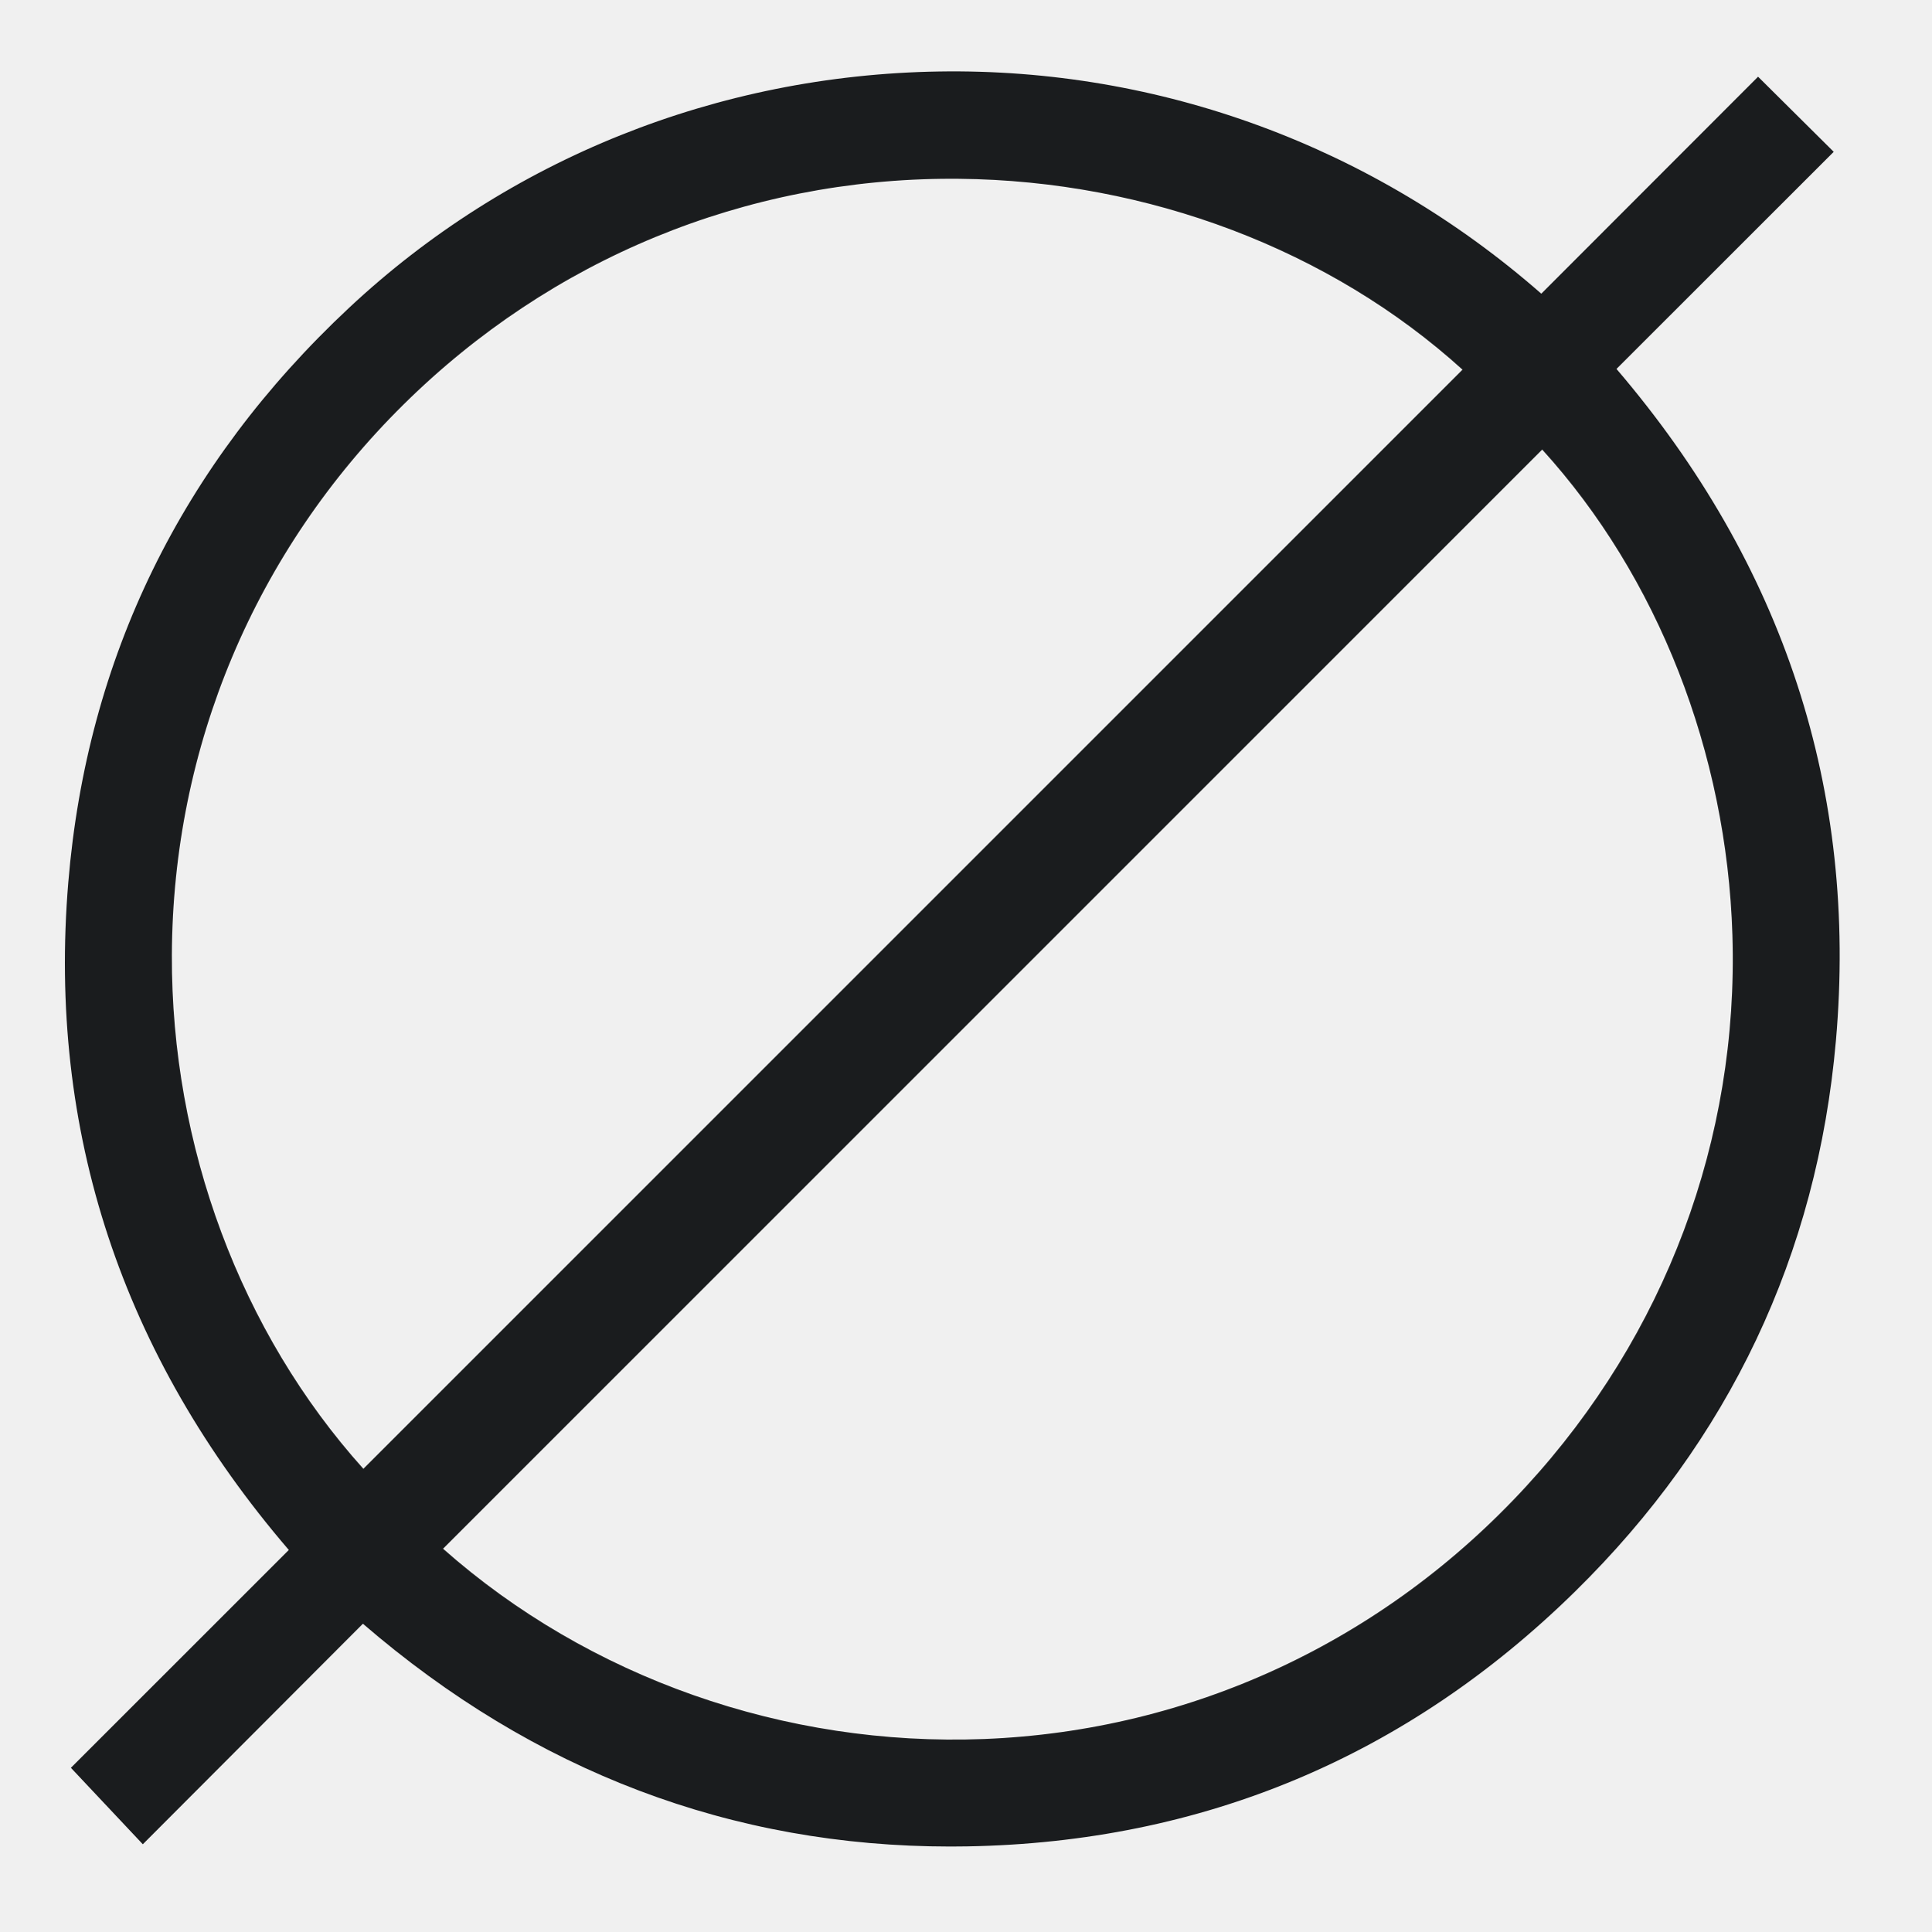
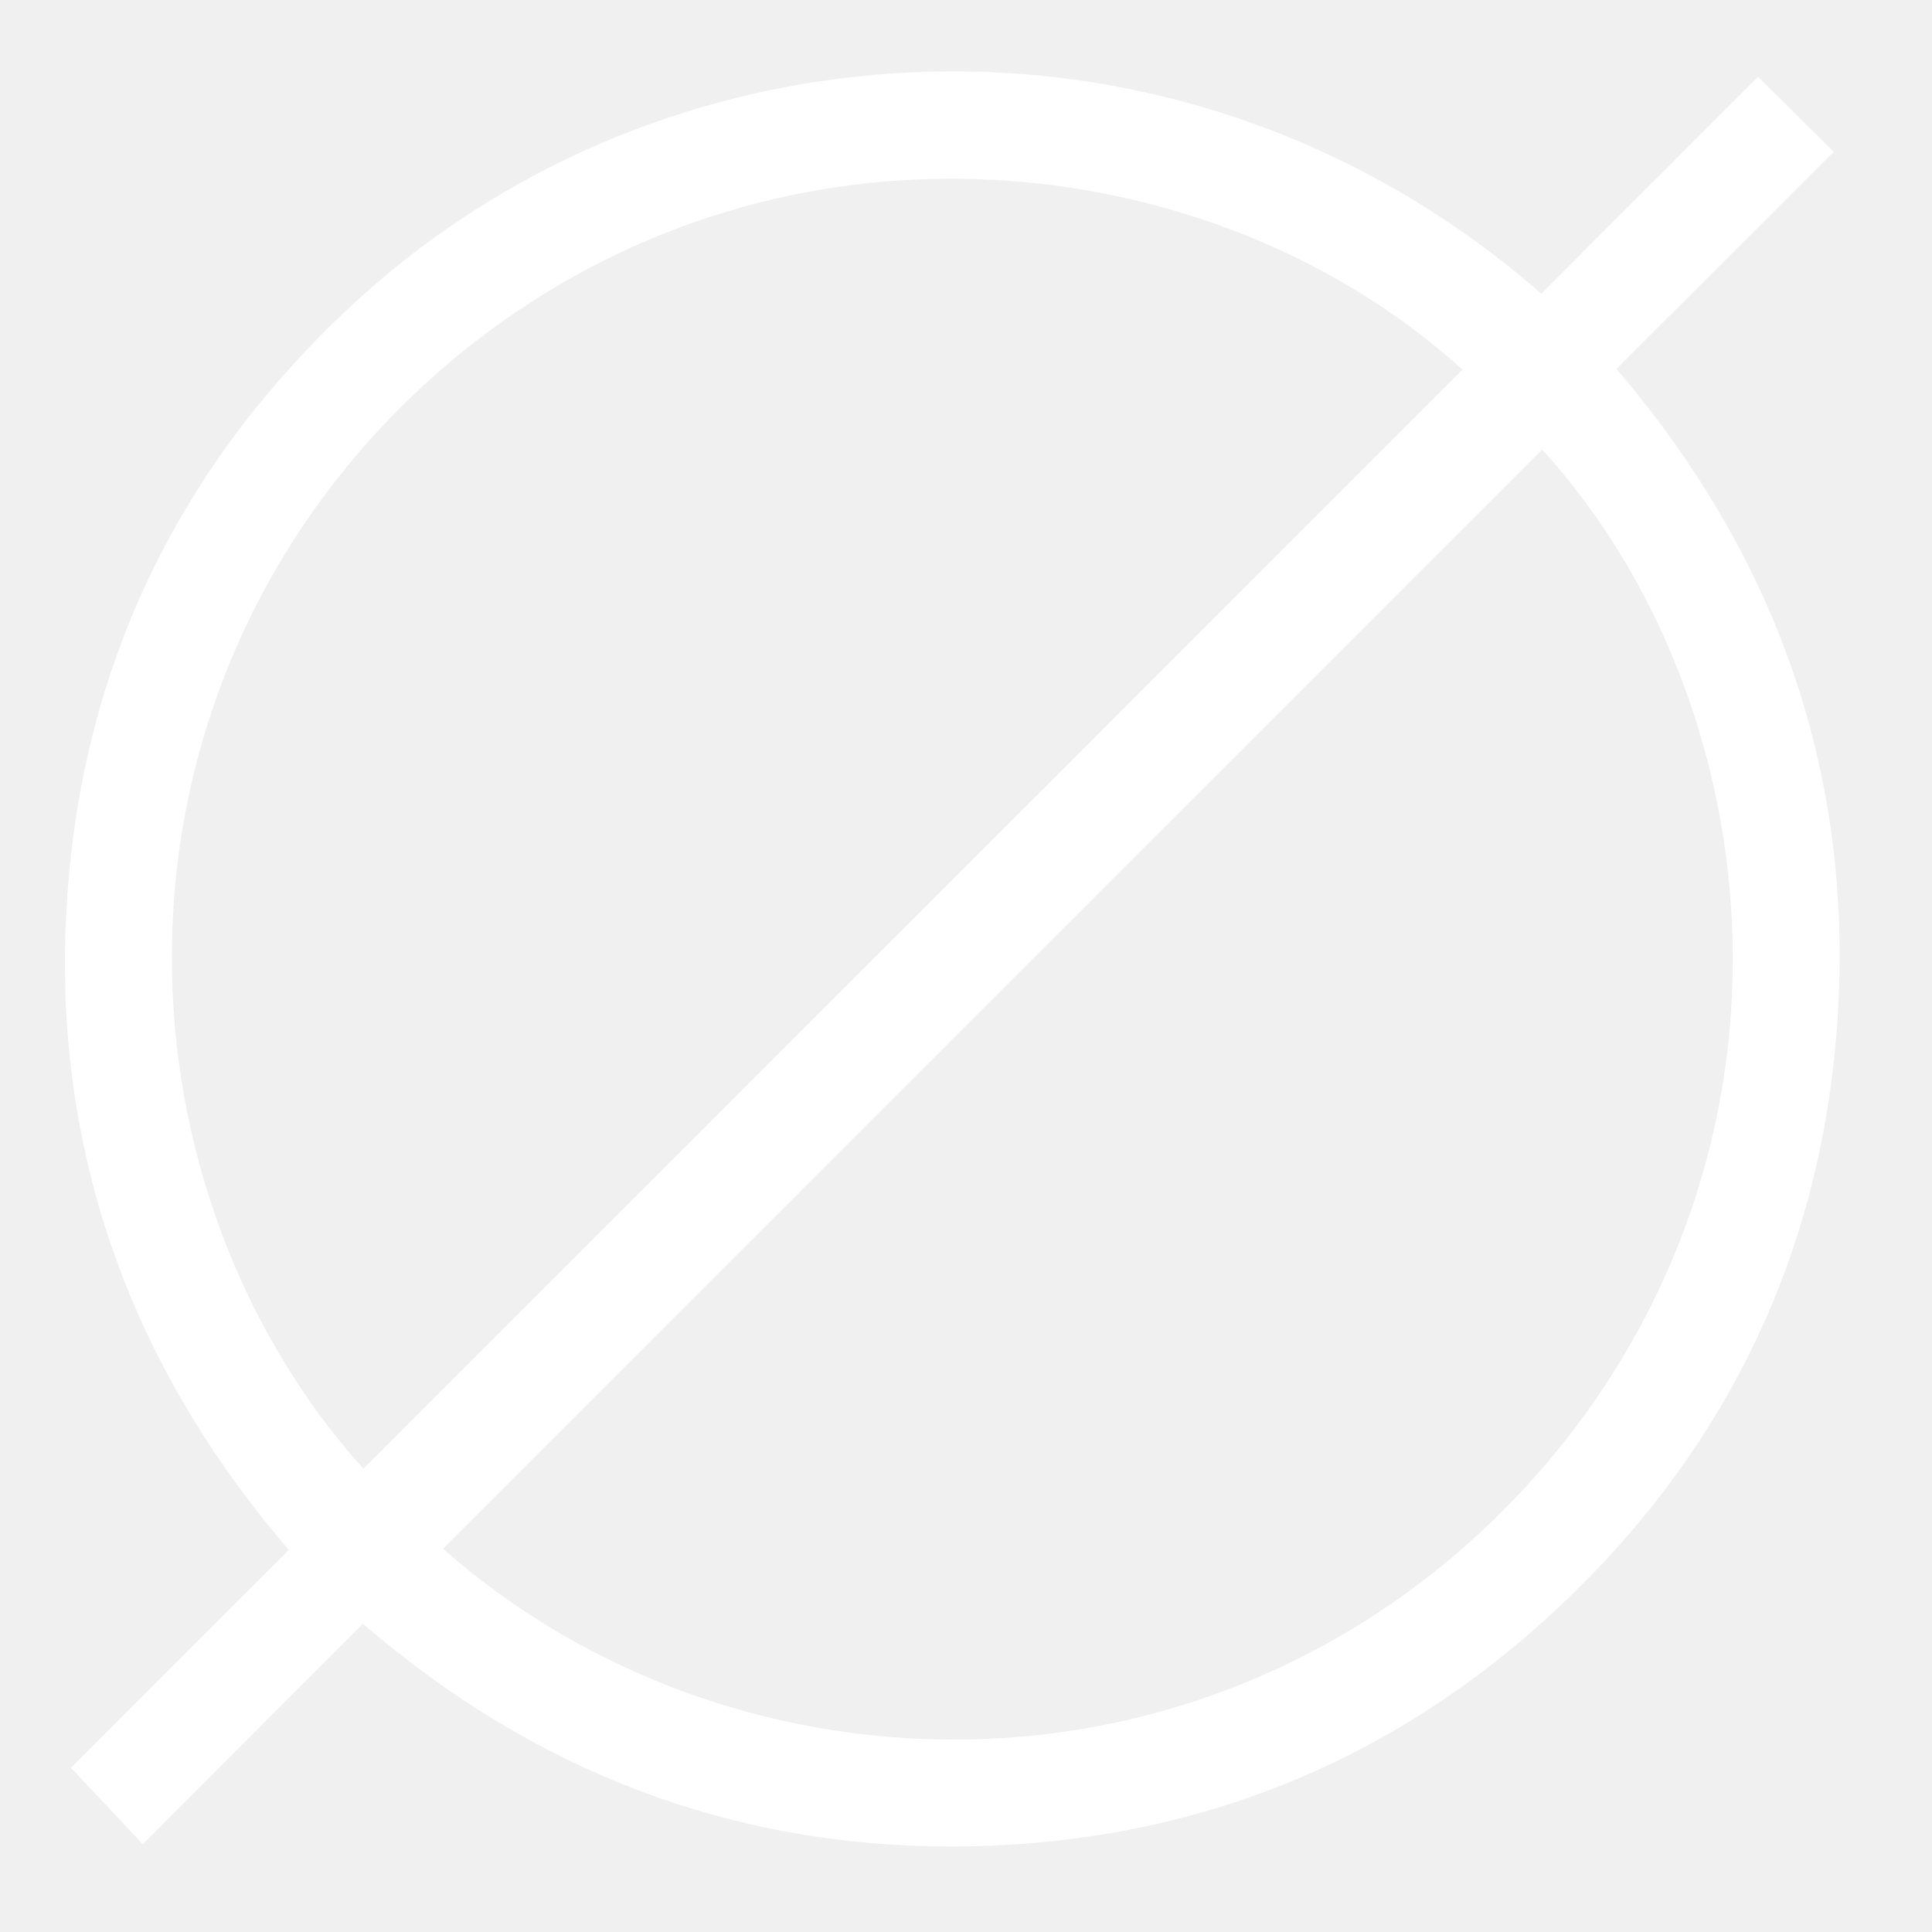
<svg xmlns="http://www.w3.org/2000/svg" viewBox="397 396 290 290">
-   <path fill="#1A1C1E" transform="matrix(1,0,0,-1,626.1558,619.2217)" d="M0 0C-21.359-23.225-50.257-36.69-81.37-37.917-111.297-39.088-140.751-28.706-162.627-9.342L2.429 155.713C19.767 136.649 30.145 110.235 30.992 82.811 31.938 52.169 20.932 22.76 0 0M-9.539 167.713-174.592 2.66C-193.009 23.144-203.462 51.117-203.349 79.84-203.226 111.096-190.861 140.454-168.533 162.506-146.386 184.378-117.218 196.381-86.28 196.381-85.896 196.381-85.508 196.379-85.123 196.375-56.749 196.101-29.357 185.684-9.539 167.713M13.584 167.822 46.203 200.425 34.844 211.703 2.292 179.122C-22.89 201.191-54.94 213.034-88.192 212.486-121.41 211.95-152.86 199.345-176.75 176.991-201.912 153.449-216.093 124.426-218.901 90.729-222.011 53.415-210.871 19.696-185.788-9.528L-218.509-42.239-207.71-53.72-174.661-20.605C-148.911-42.816-119.254-54.062-86.423-54.061-85.591-54.061-84.751-54.053-83.916-54.039-48.594-53.426-17.889-40.555 7.348-15.783 30.525 6.97 43.709 34.803 46.532 66.942 49.828 104.474 38.743 138.403 13.584 167.822" />
+   <path fill="#FFFFFF" transform="matrix(1,0,0,-1,626.1558,619.2217)" d="M0 0C-21.359-23.225-50.257-36.69-81.37-37.917-111.297-39.088-140.751-28.706-162.627-9.342L2.429 155.713C19.767 136.649 30.145 110.235 30.992 82.811 31.938 52.169 20.932 22.76 0 0M-9.539 167.713-174.592 2.66C-193.009 23.144-203.462 51.117-203.349 79.84-203.226 111.096-190.861 140.454-168.533 162.506-146.386 184.378-117.218 196.381-86.28 196.381-85.896 196.381-85.508 196.379-85.123 196.375-56.749 196.101-29.357 185.684-9.539 167.713M13.584 167.822 46.203 200.425 34.844 211.703 2.292 179.122C-22.89 201.191-54.94 213.034-88.192 212.486-121.41 211.95-152.86 199.345-176.75 176.991-201.912 153.449-216.093 124.426-218.901 90.729-222.011 53.415-210.871 19.696-185.788-9.528L-218.509-42.239-207.71-53.72-174.661-20.605C-148.911-42.816-119.254-54.062-86.423-54.061-85.591-54.061-84.751-54.053-83.916-54.039-48.594-53.426-17.889-40.555 7.348-15.783 30.525 6.97 43.709 34.803 46.532 66.942 49.828 104.474 38.743 138.403 13.584 167.822" />
</svg>
